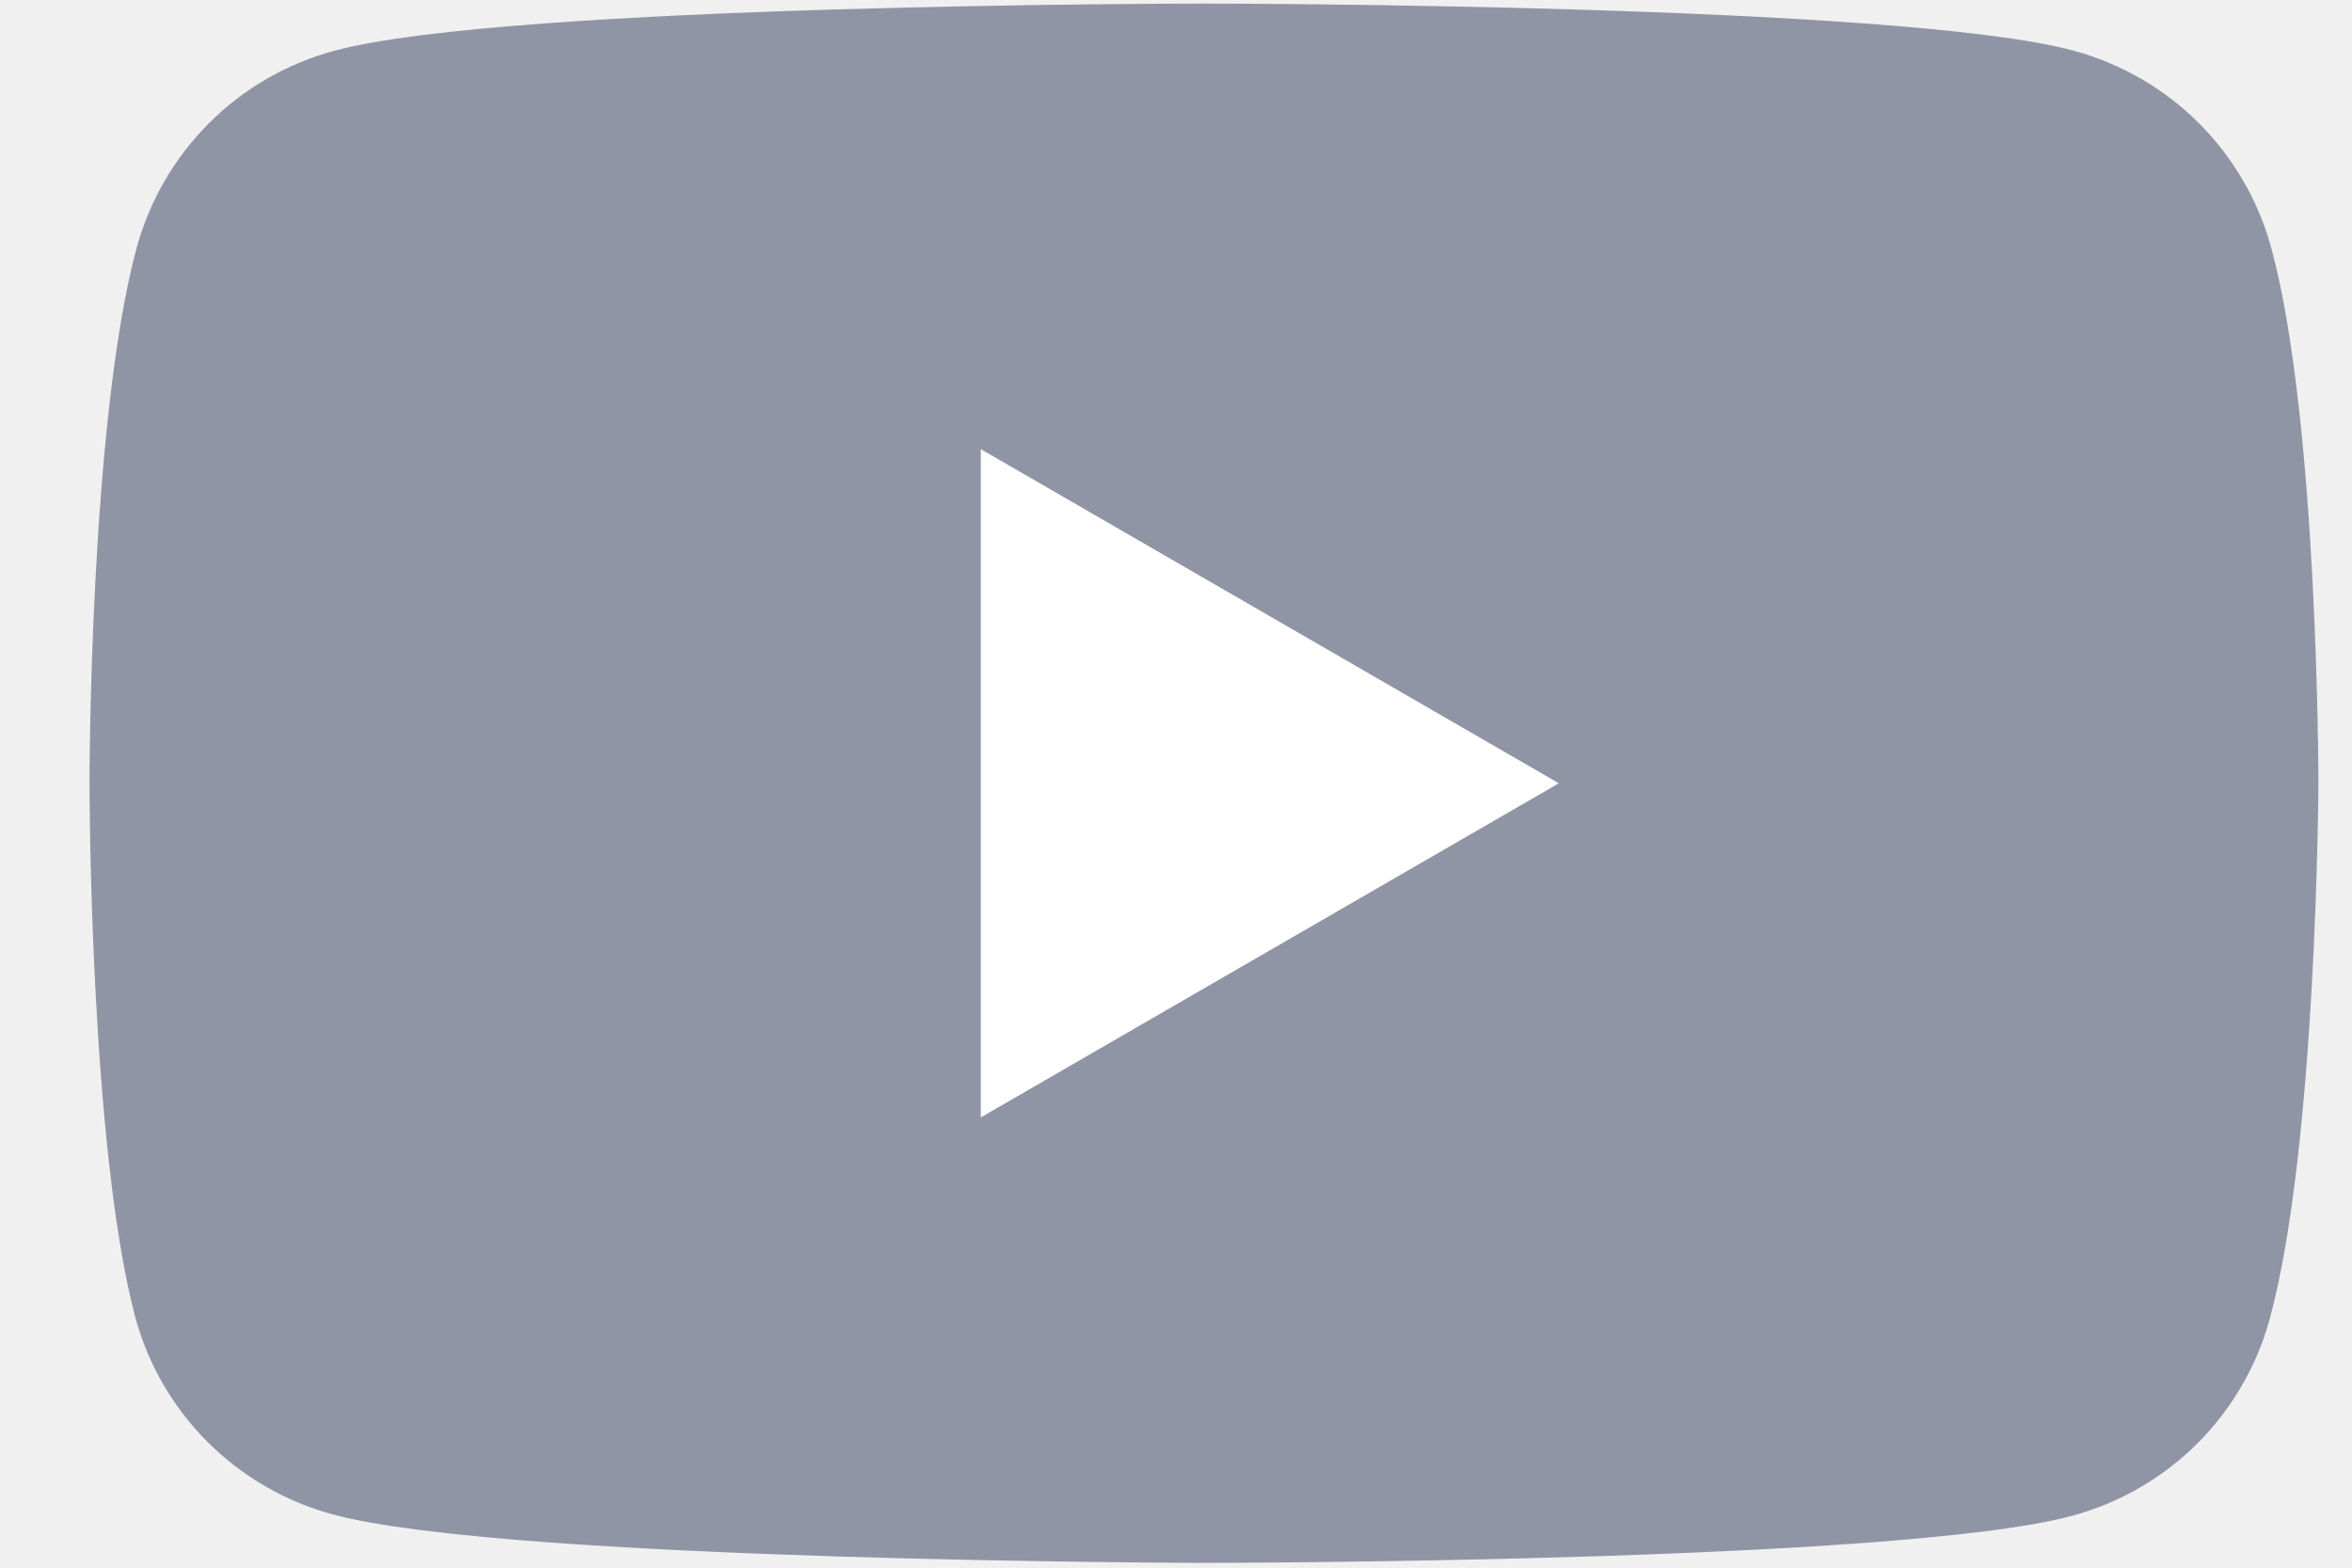
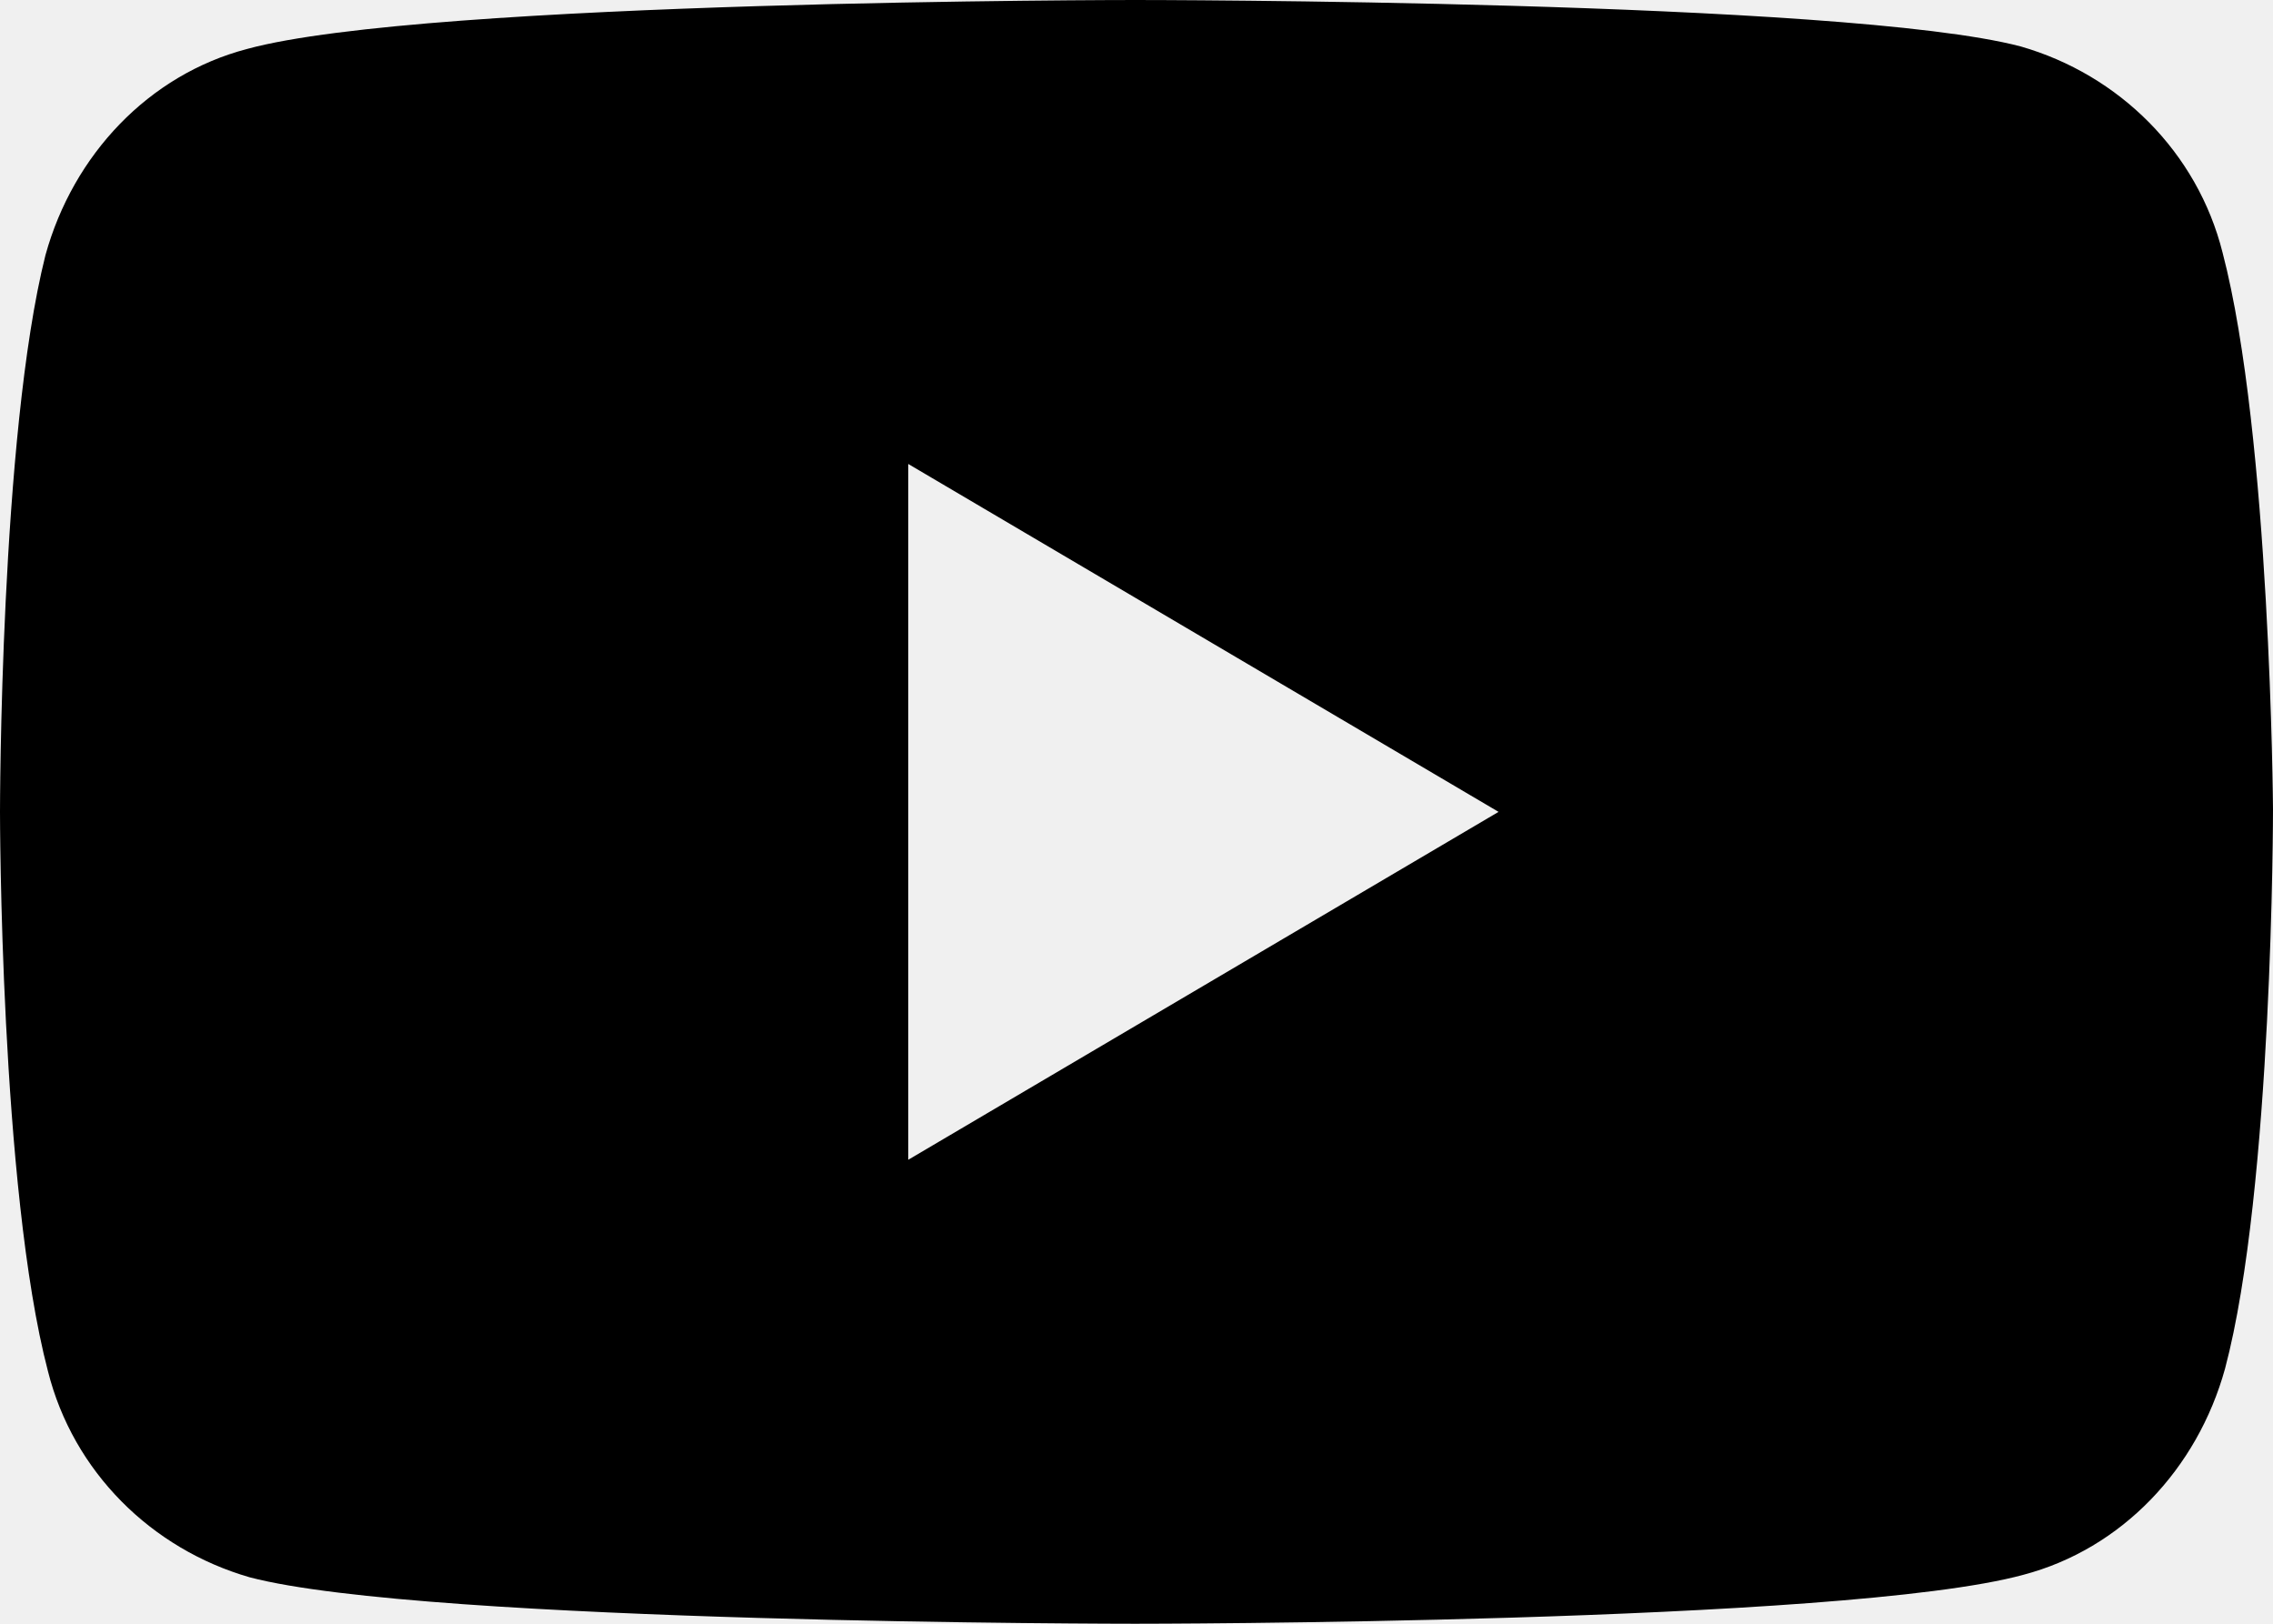
- <svg xmlns="http://www.w3.org/2000/svg" width="21" height="14" viewBox="0 0 21 14" fill="none">
-   <path class="youtube-solid__container" d="M20.266 11.777C20.151 12.198 19.928 12.582 19.619 12.891C19.31 13.199 18.925 13.422 18.503 13.536C16.957 13.957 10.737 13.957 10.737 13.957C10.737 13.957 4.516 13.945 2.971 13.524C2.548 13.41 2.164 13.187 1.854 12.878C1.545 12.57 1.322 12.185 1.208 11.764C0.799 10.221 0.799 6.995 0.799 6.995C0.799 6.995 0.799 3.769 1.22 2.213C1.335 1.792 1.558 1.408 1.867 1.099C2.176 0.79 2.561 0.568 2.983 0.454C4.529 0.032 10.749 0.032 10.749 0.032C10.749 0.032 16.97 0.032 18.516 0.453C18.938 0.568 19.323 0.79 19.632 1.099C19.941 1.408 20.164 1.792 20.279 2.213C20.7 3.756 20.7 6.995 20.7 6.995C20.7 6.995 20.688 10.221 20.266 11.777Z" fill="#9095A5" />
-   <path class="youtube-solid__triangle" d="M8.757 4.011L13.918 6.995L8.757 9.979L8.757 4.011Z" fill="white" />
+ <svg xmlns="http://www.w3.org/2000/svg" width="21" height="15" viewBox="0 0 21 15" fill="none">
+   <path d="M20.534 2.333C20.301 1.405 19.578 0.69 18.669 0.429C17.038 0 10.488 0 10.488 0C10.488 0 3.939 0 2.284 0.452C1.375 0.69 0.676 1.429 0.42 2.357C0 4.024 0 7.5 0 7.5C0 7.5 0 10.976 0.443 12.667C0.676 13.595 1.398 14.309 2.307 14.571C3.939 15 10.488 15 10.488 15C10.488 15 17.038 15 18.693 14.548C19.602 14.309 20.301 13.571 20.557 12.643C21 10.976 21 7.476 21 7.476C21 7.476 20.977 4.024 20.534 2.333ZM8.391 10.714V4.286L13.845 7.5L8.391 10.714Z" fill="currentColor" />
</svg>
